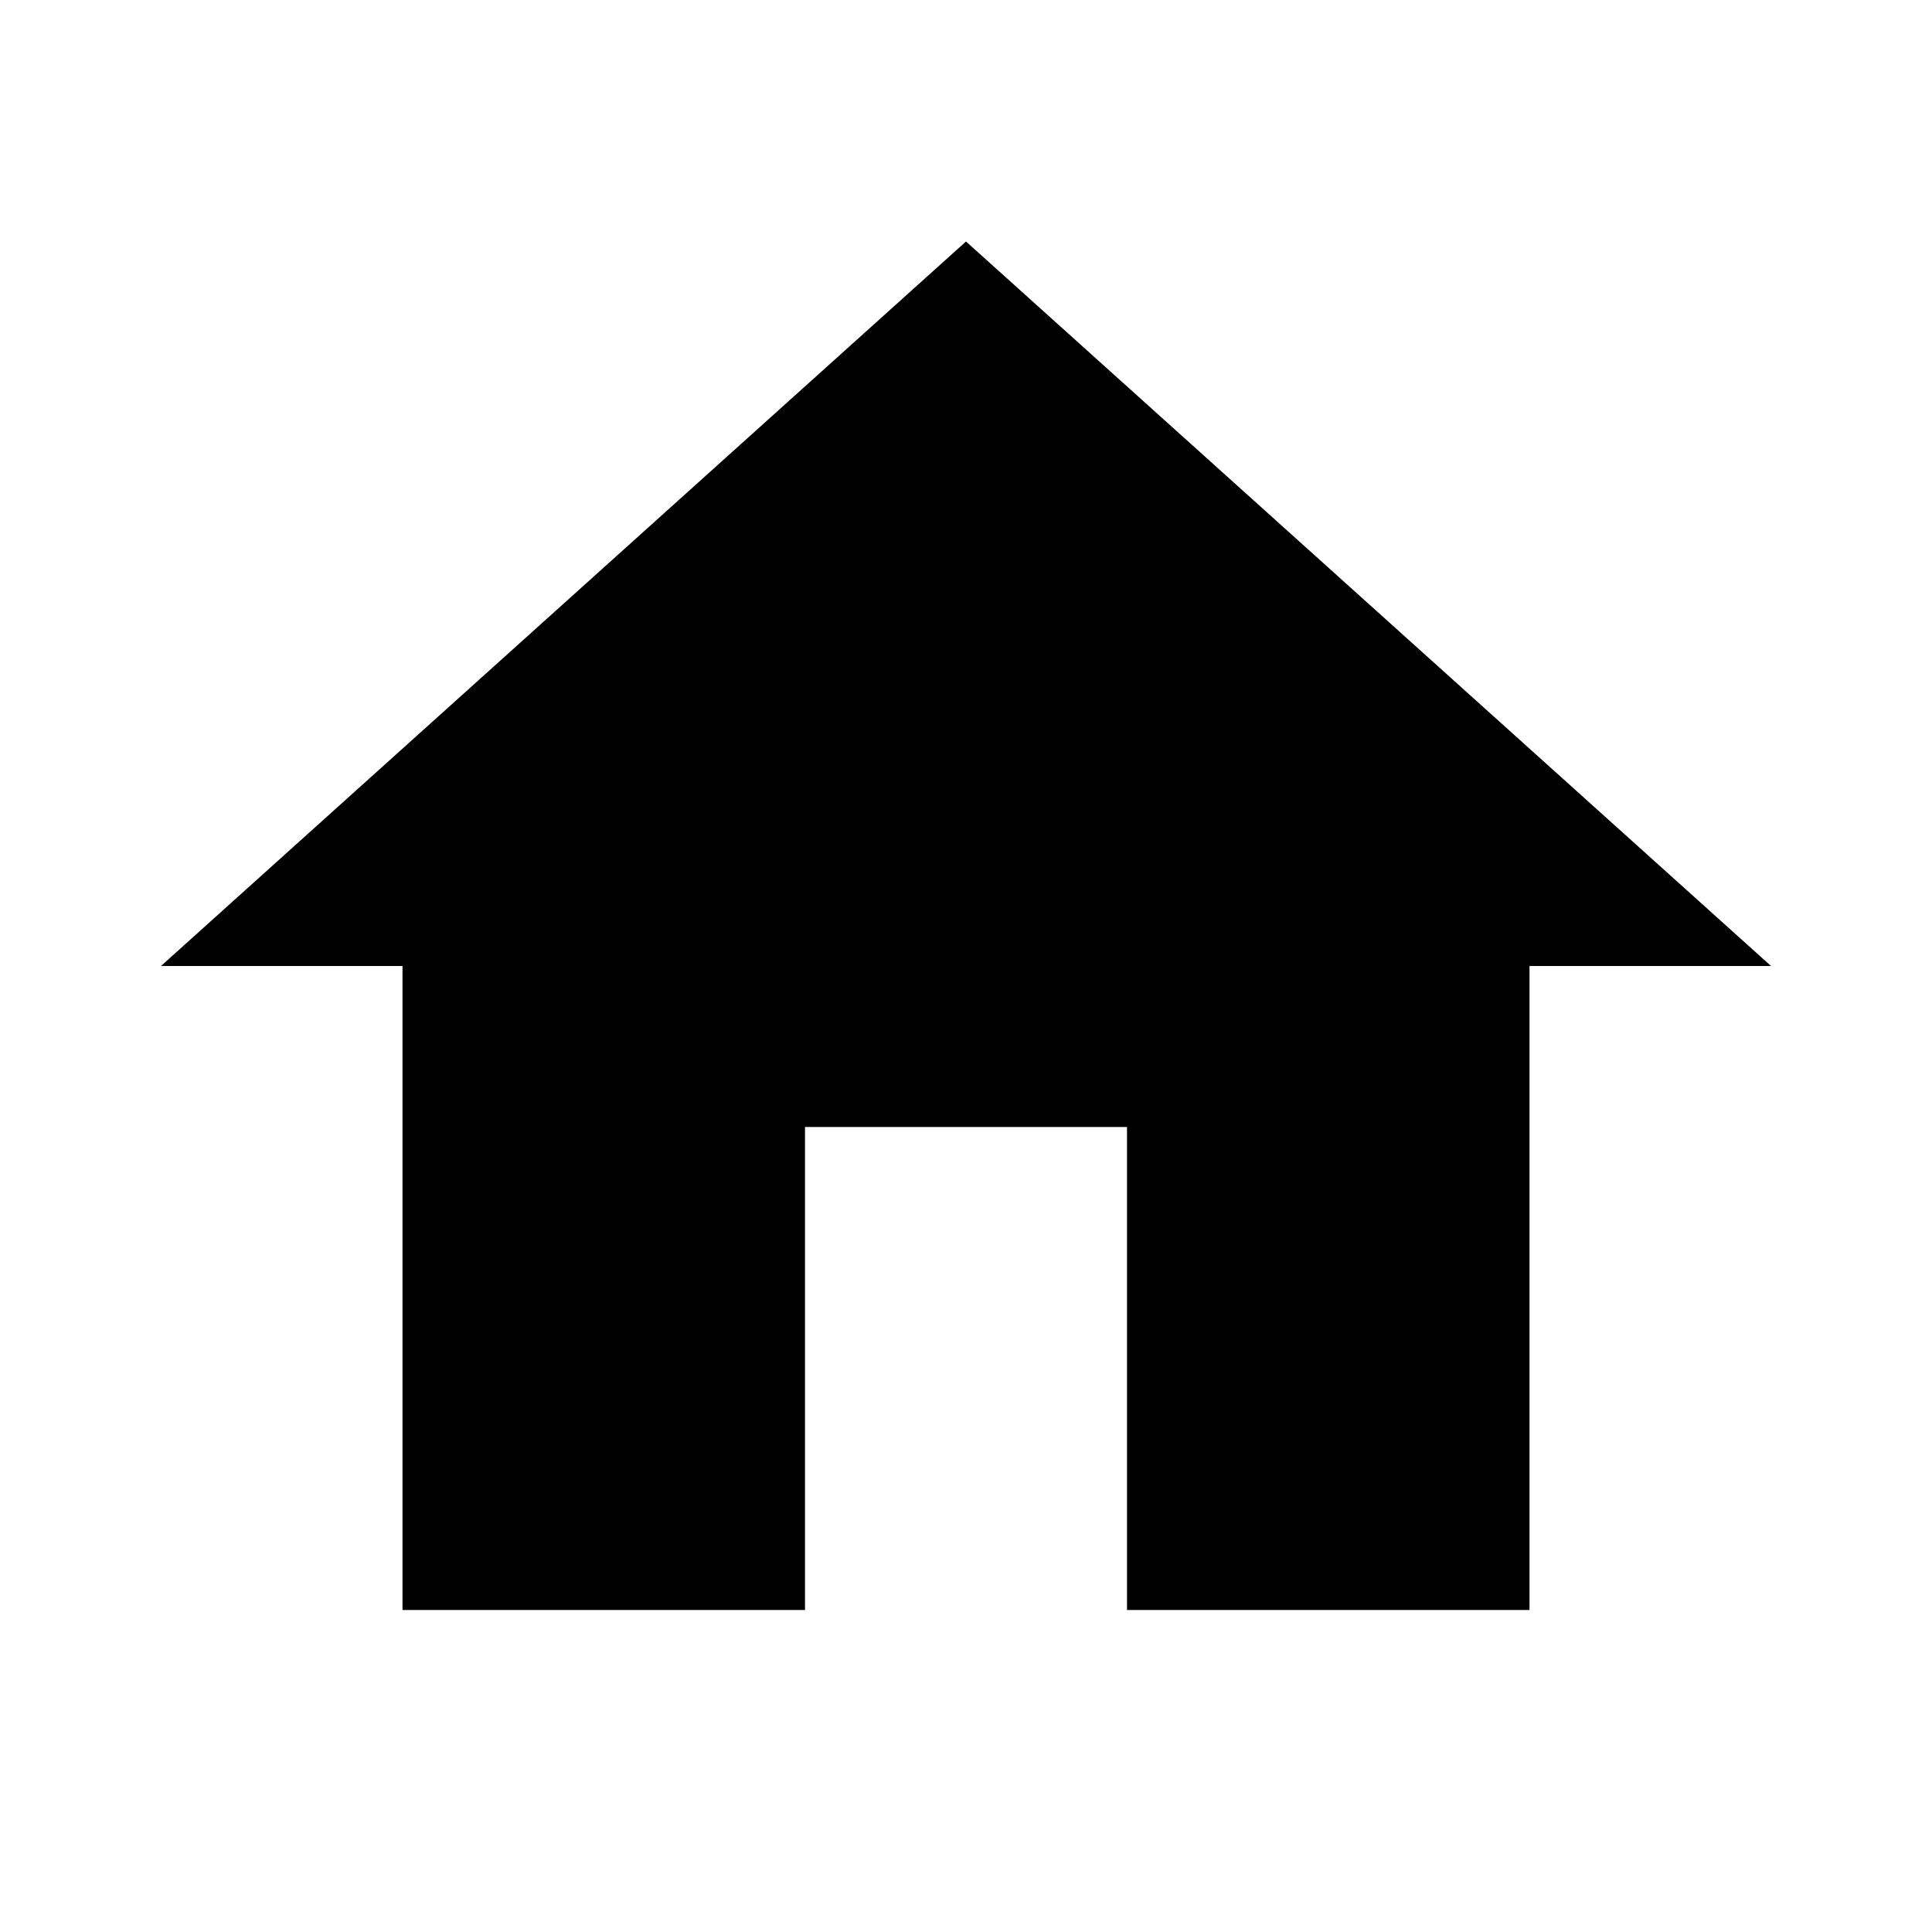
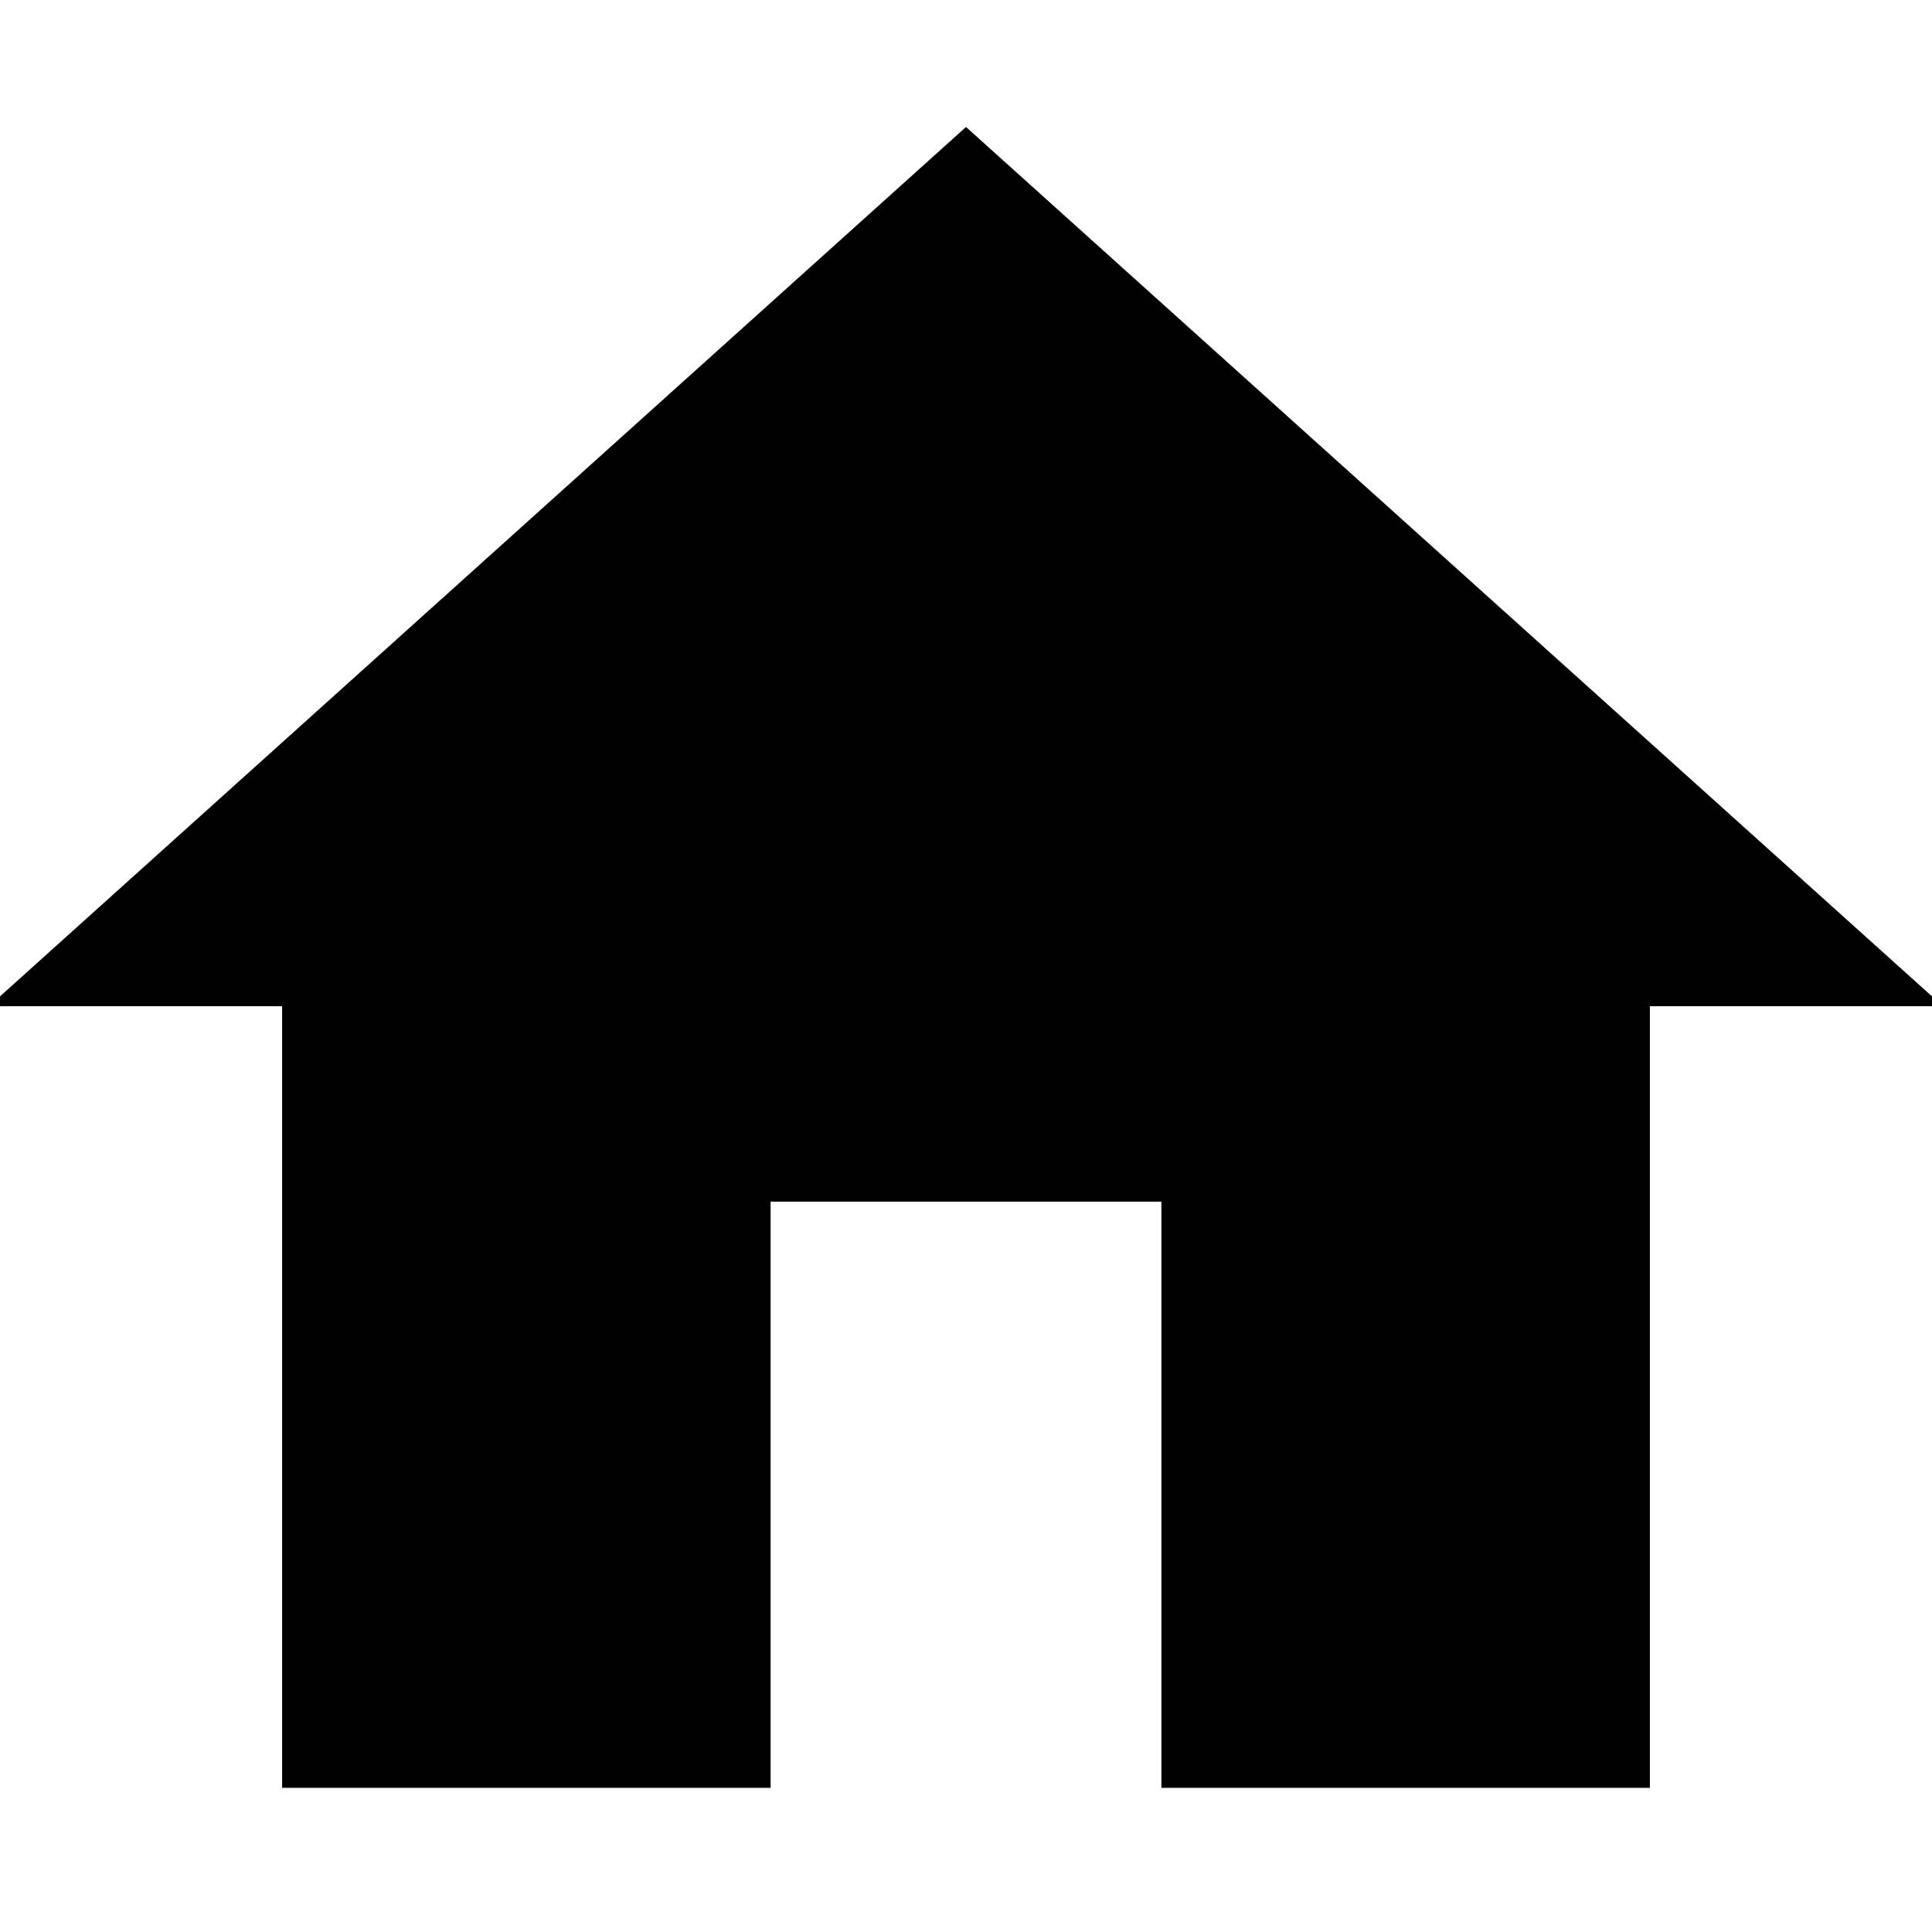
- <svg xmlns="http://www.w3.org/2000/svg" t="1581865700980" class="icon" viewBox="0 0 1024 1024" version="1.1" p-id="1037" width="200" height="200">
+ <svg xmlns="http://www.w3.org/2000/svg" t="1582041475151" class="icon" viewBox="0 0 1024 1024" version="1.1" p-id="1361" width="200" height="200">
  <defs>
    <style type="text/css" />
  </defs>
-   <path d="M426.667 853.333 426.667 597.333 597.333 597.333 597.333 853.333 810.667 853.333 810.667 512 938.667 512 512 128 85.333 512 213.333 512 213.333 853.333 426.667 853.333Z" p-id="1038" />
+   <path d="M408.437 947.586L408.437 636.896 615.563 636.896 615.563 947.586 874.471 947.586 874.471 533.333 1029.815 533.333 512 67.3-5.815 533.333 149.529 533.333 149.529 947.586 408.437 947.586Z" p-id="1362" />
</svg>
